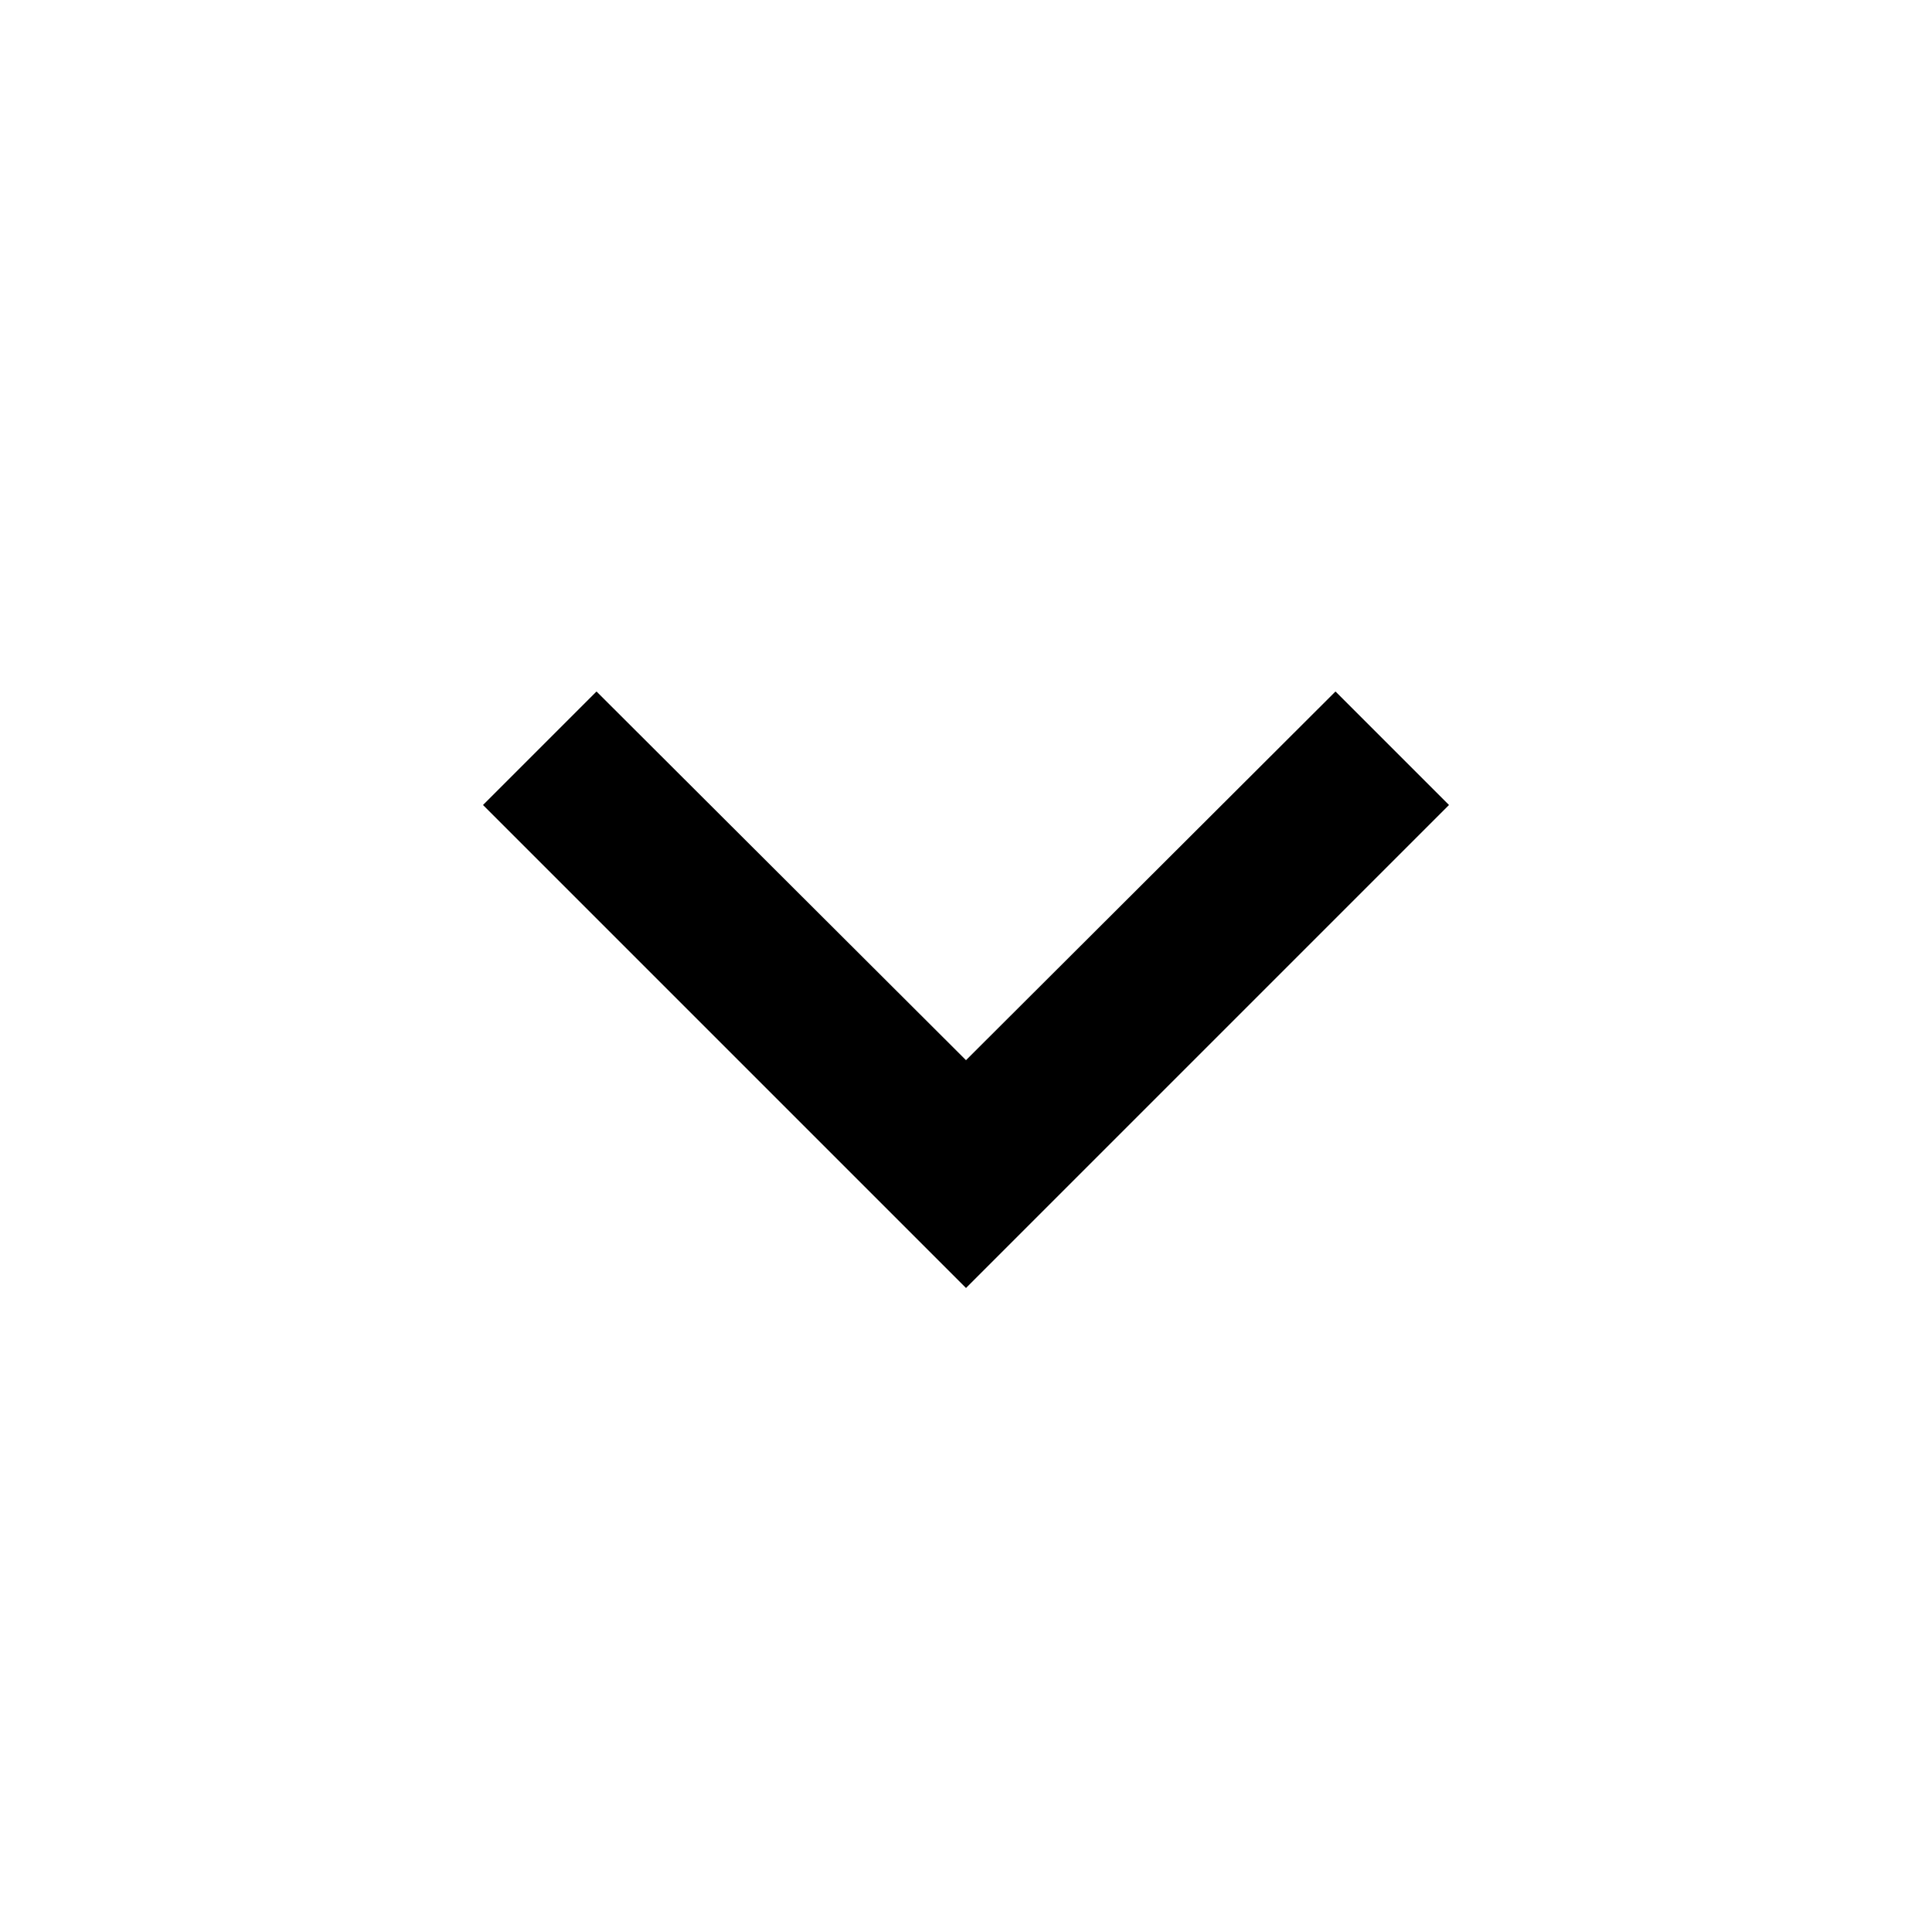
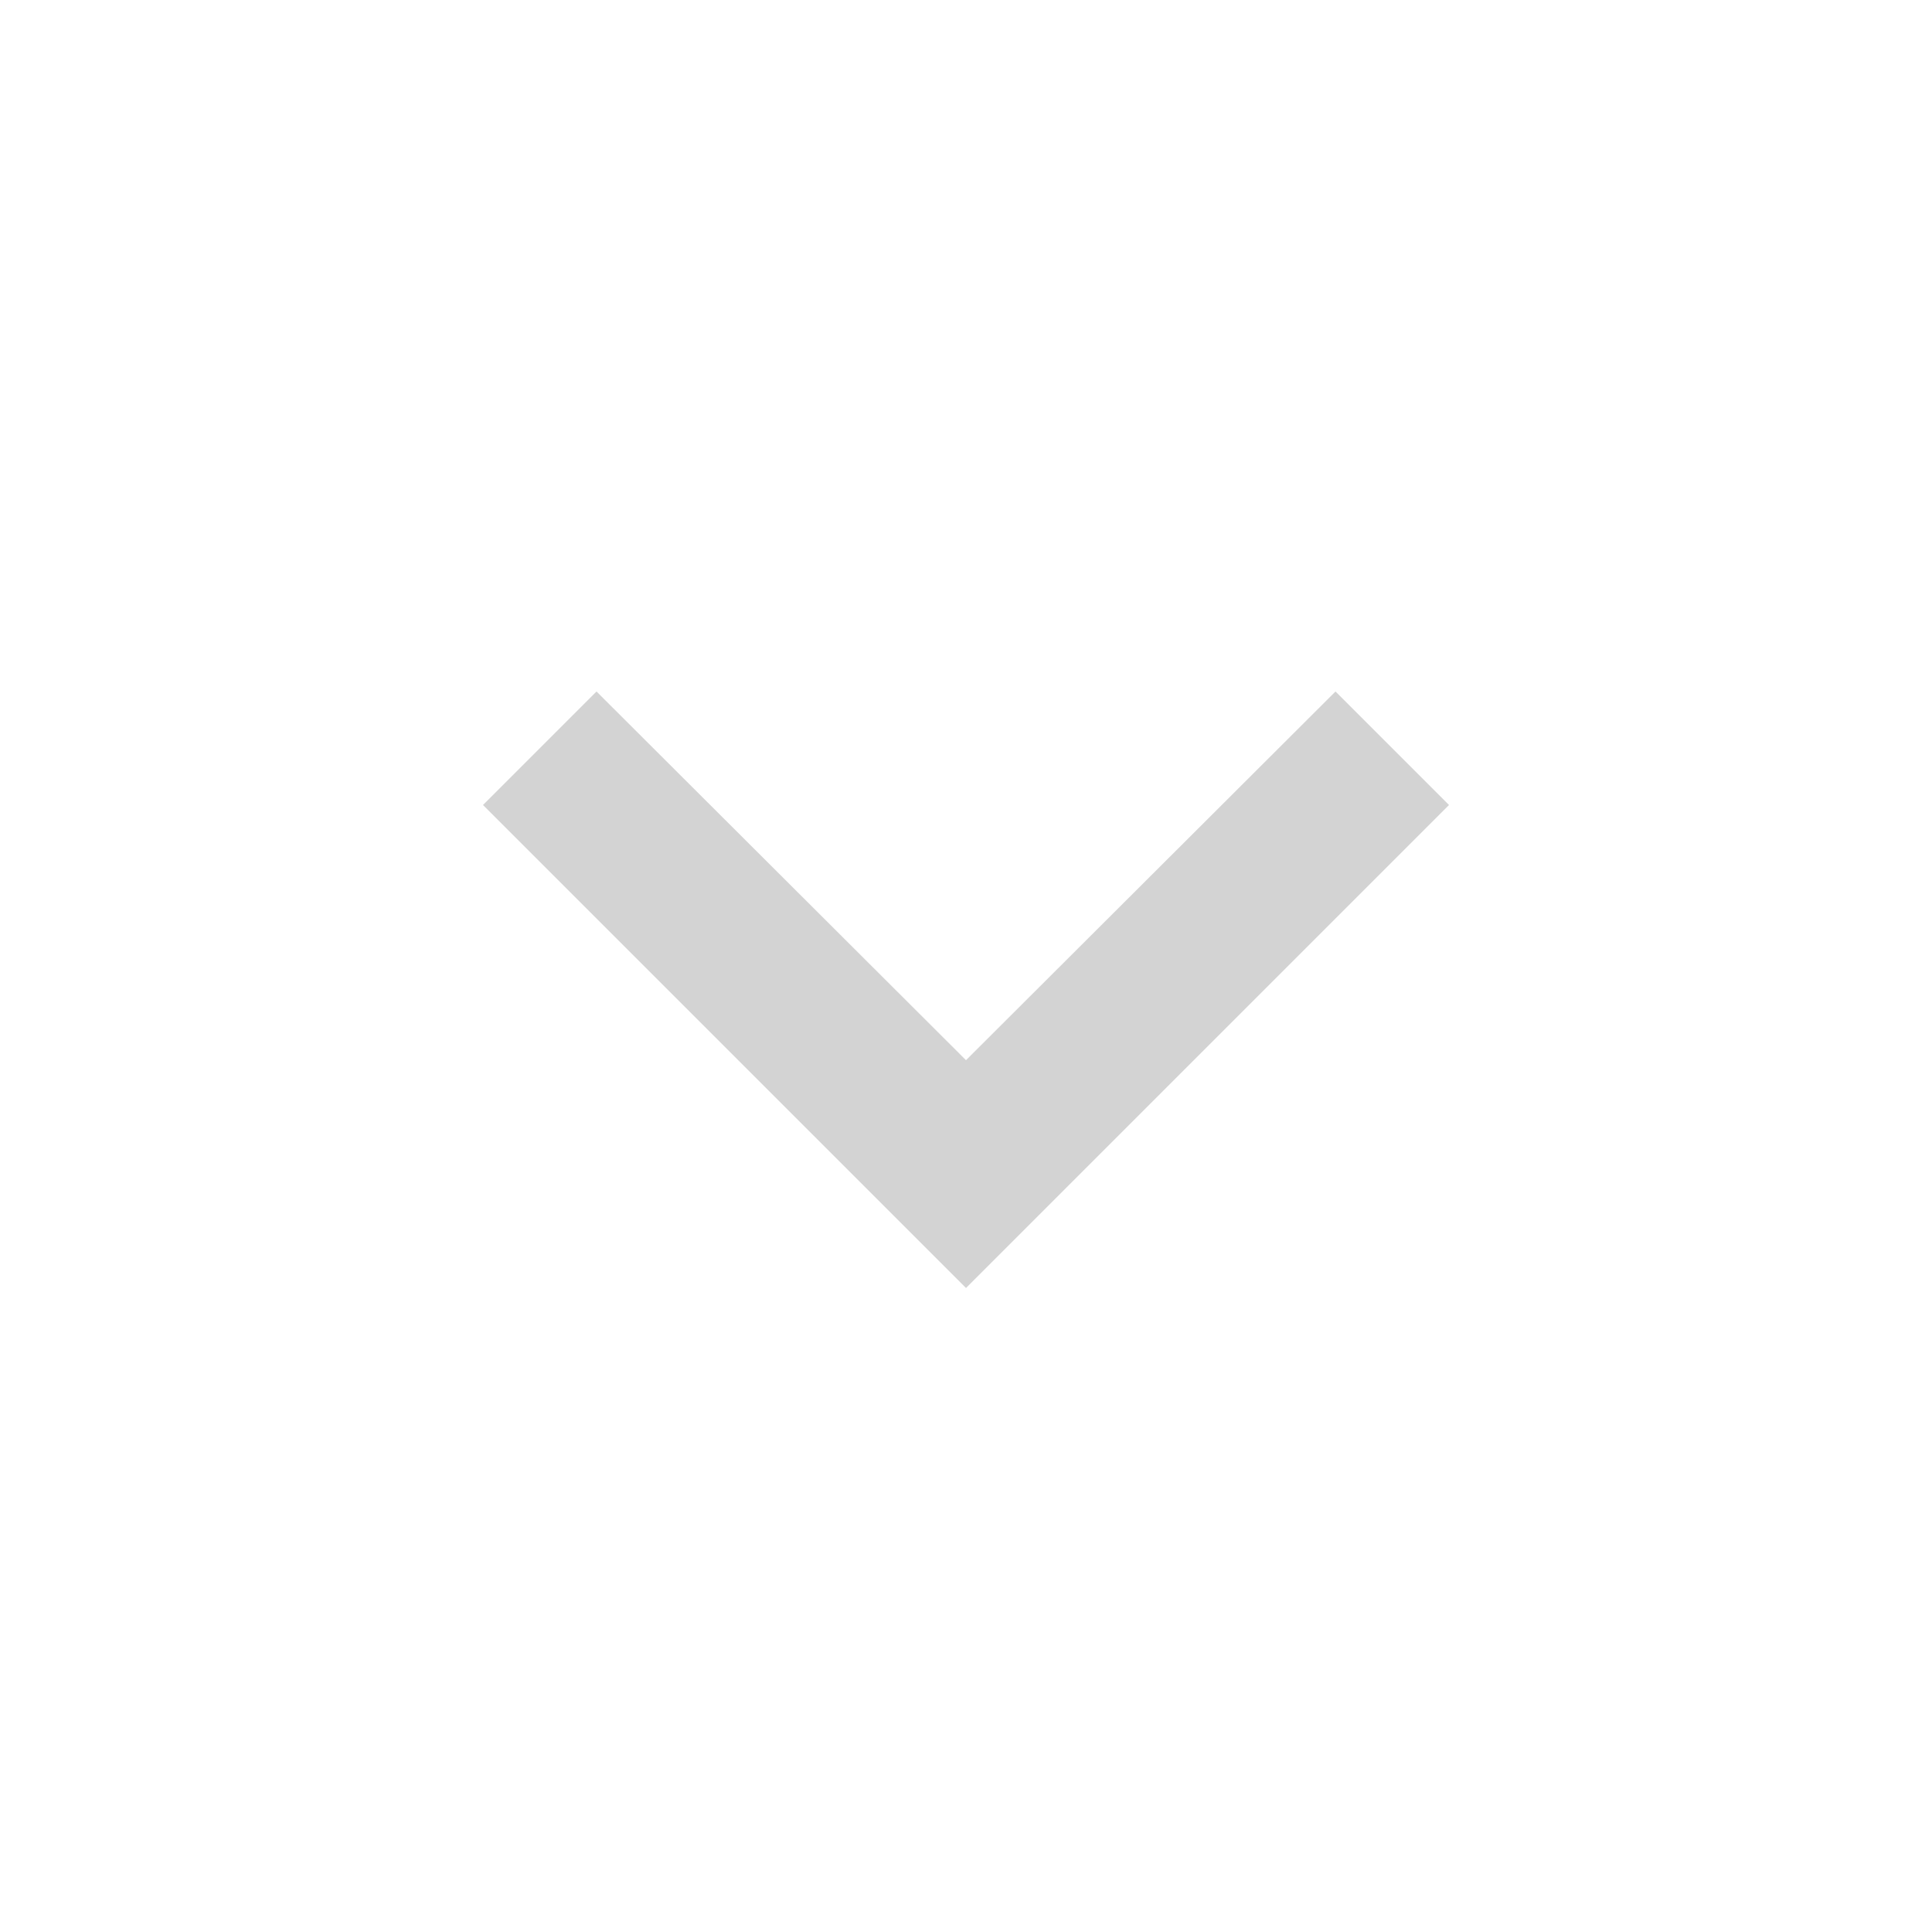
<svg xmlns="http://www.w3.org/2000/svg" height="24" viewBox="0 0 24 24" width="24">
  <path d="M24 24H0V0h24v24z" fill="none" opacity=".87" />
-   <path d="M16.59 8.59L12 13.17 7.41 8.59 6 10l6 6 6-6-1.41-1.41z" />
+   <path fill="#d3d3d3" d="M16.59 8.59L12 13.17 7.41 8.59 6 10l6 6 6-6-1.41-1.41z" />
</svg>
